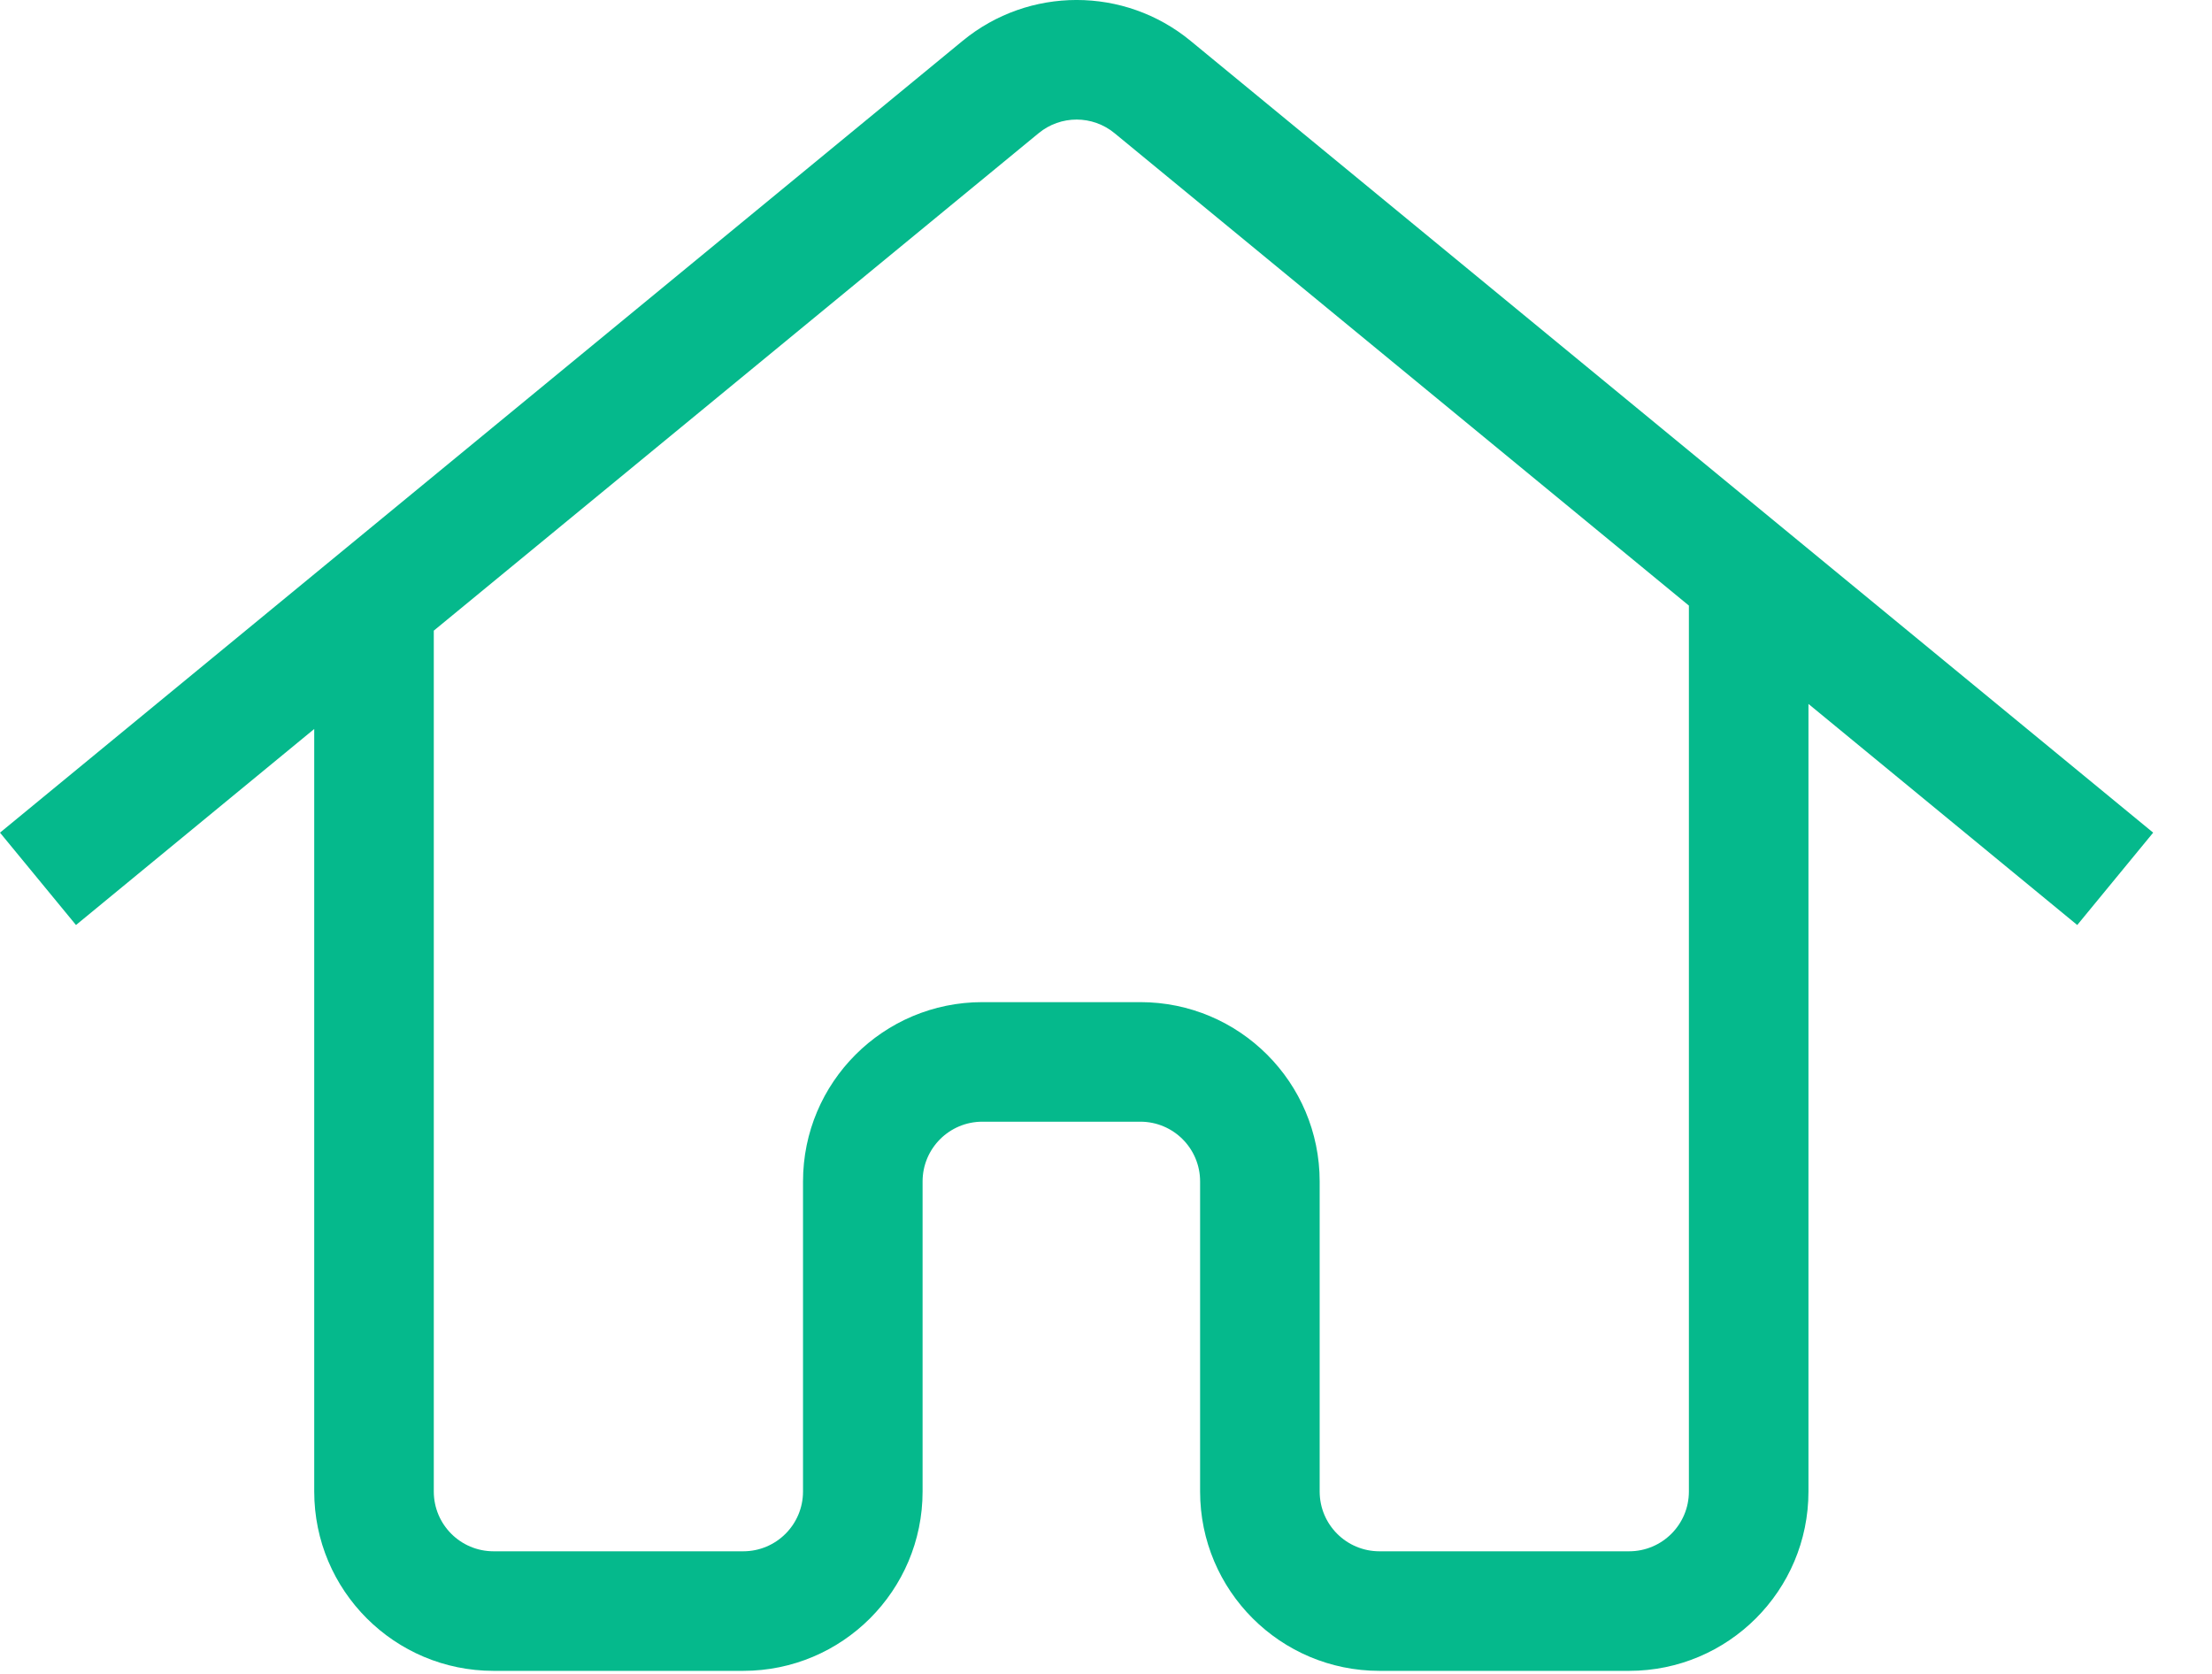
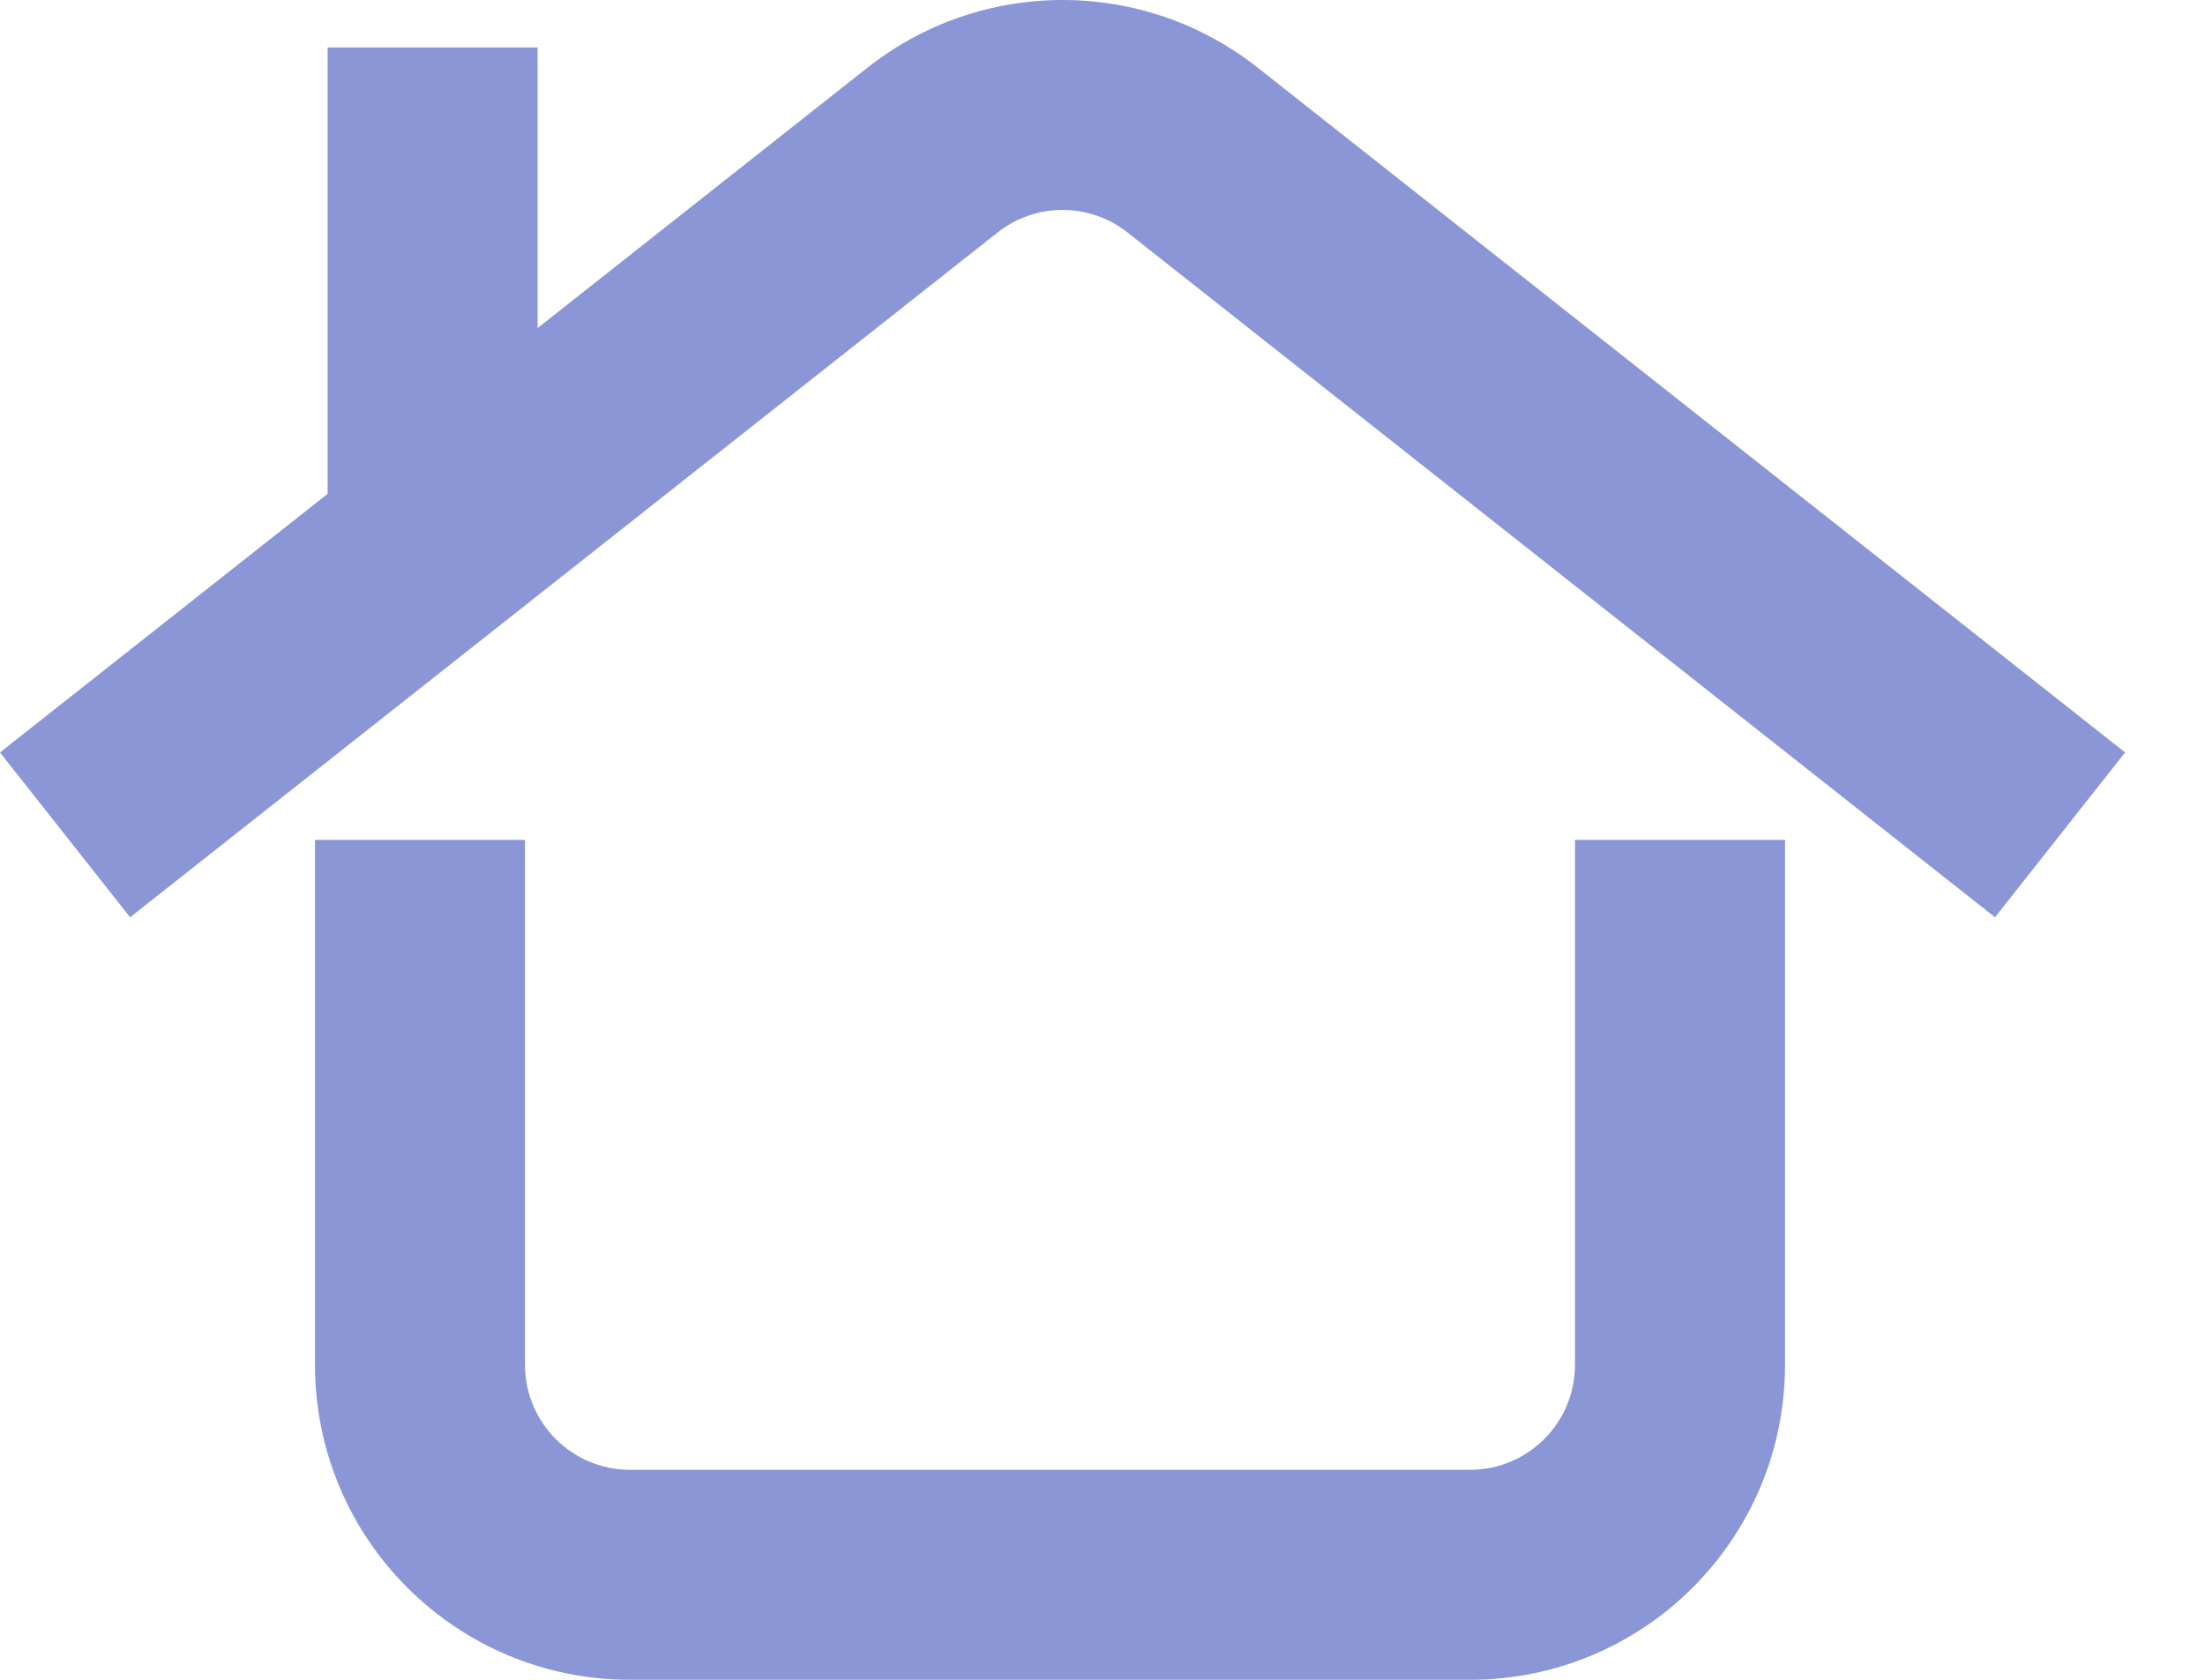
- <svg xmlns="http://www.w3.org/2000/svg" width="37" height="28" viewBox="0 0 37 28" fill="#05B98C">
-   <path fill-rule="evenodd" clip-rule="evenodd" d="M17.373 2.228C17.742 1.924 18.274 1.924 18.643 2.228L28.25 10.13V24.949C28.25 25.502 27.802 25.949 27.25 25.949H23.074C22.522 25.949 22.074 25.502 22.074 24.949V19.763C22.074 18.106 20.731 16.763 19.074 16.763H16.432C14.775 16.763 13.432 18.106 13.432 19.763V24.949C13.432 25.502 12.984 25.949 12.432 25.949H8.256C7.704 25.949 7.256 25.502 7.256 24.949V10.549L17.373 2.228ZM5.256 12.194L1.271 15.473L0 13.928L16.102 0.683C17.21 -0.228 18.807 -0.228 19.914 0.683L36.016 13.928L34.746 15.473L30.25 11.775V24.949C30.25 26.606 28.907 27.949 27.25 27.949H23.074C21.418 27.949 20.074 26.606 20.074 24.949V19.763C20.074 19.21 19.627 18.763 19.074 18.763L16.432 18.763C15.88 18.763 15.432 19.21 15.432 19.763V24.949C15.432 26.606 14.089 27.949 12.432 27.949H8.256C6.599 27.949 5.256 26.606 5.256 24.949V12.194Z" />
+ <svg xmlns="http://www.w3.org/2000/svg" width="21" height="16" viewBox="0 0 21 16" fill="none">
+   <path fill-rule="evenodd" clip-rule="evenodd" d="M9.5 2.215L1.239 8.737L0 7.167L3.12 4.704V0.452H5.12V3.125L8.261 0.645C9.351 -0.215 10.889 -0.215 11.979 0.645L20.239 7.167L19 8.737L10.739 2.215C10.376 1.928 9.863 1.928 9.5 2.215ZM15 13V8H17V13C17 14.657 15.657 16 14 16H6C4.343 16 3 14.657 3 13V8H5V13C5 13.552 5.448 14 6 14H14C14.552 14 15 13.552 15 13Z" fill="#8A96D6" />
</svg>
